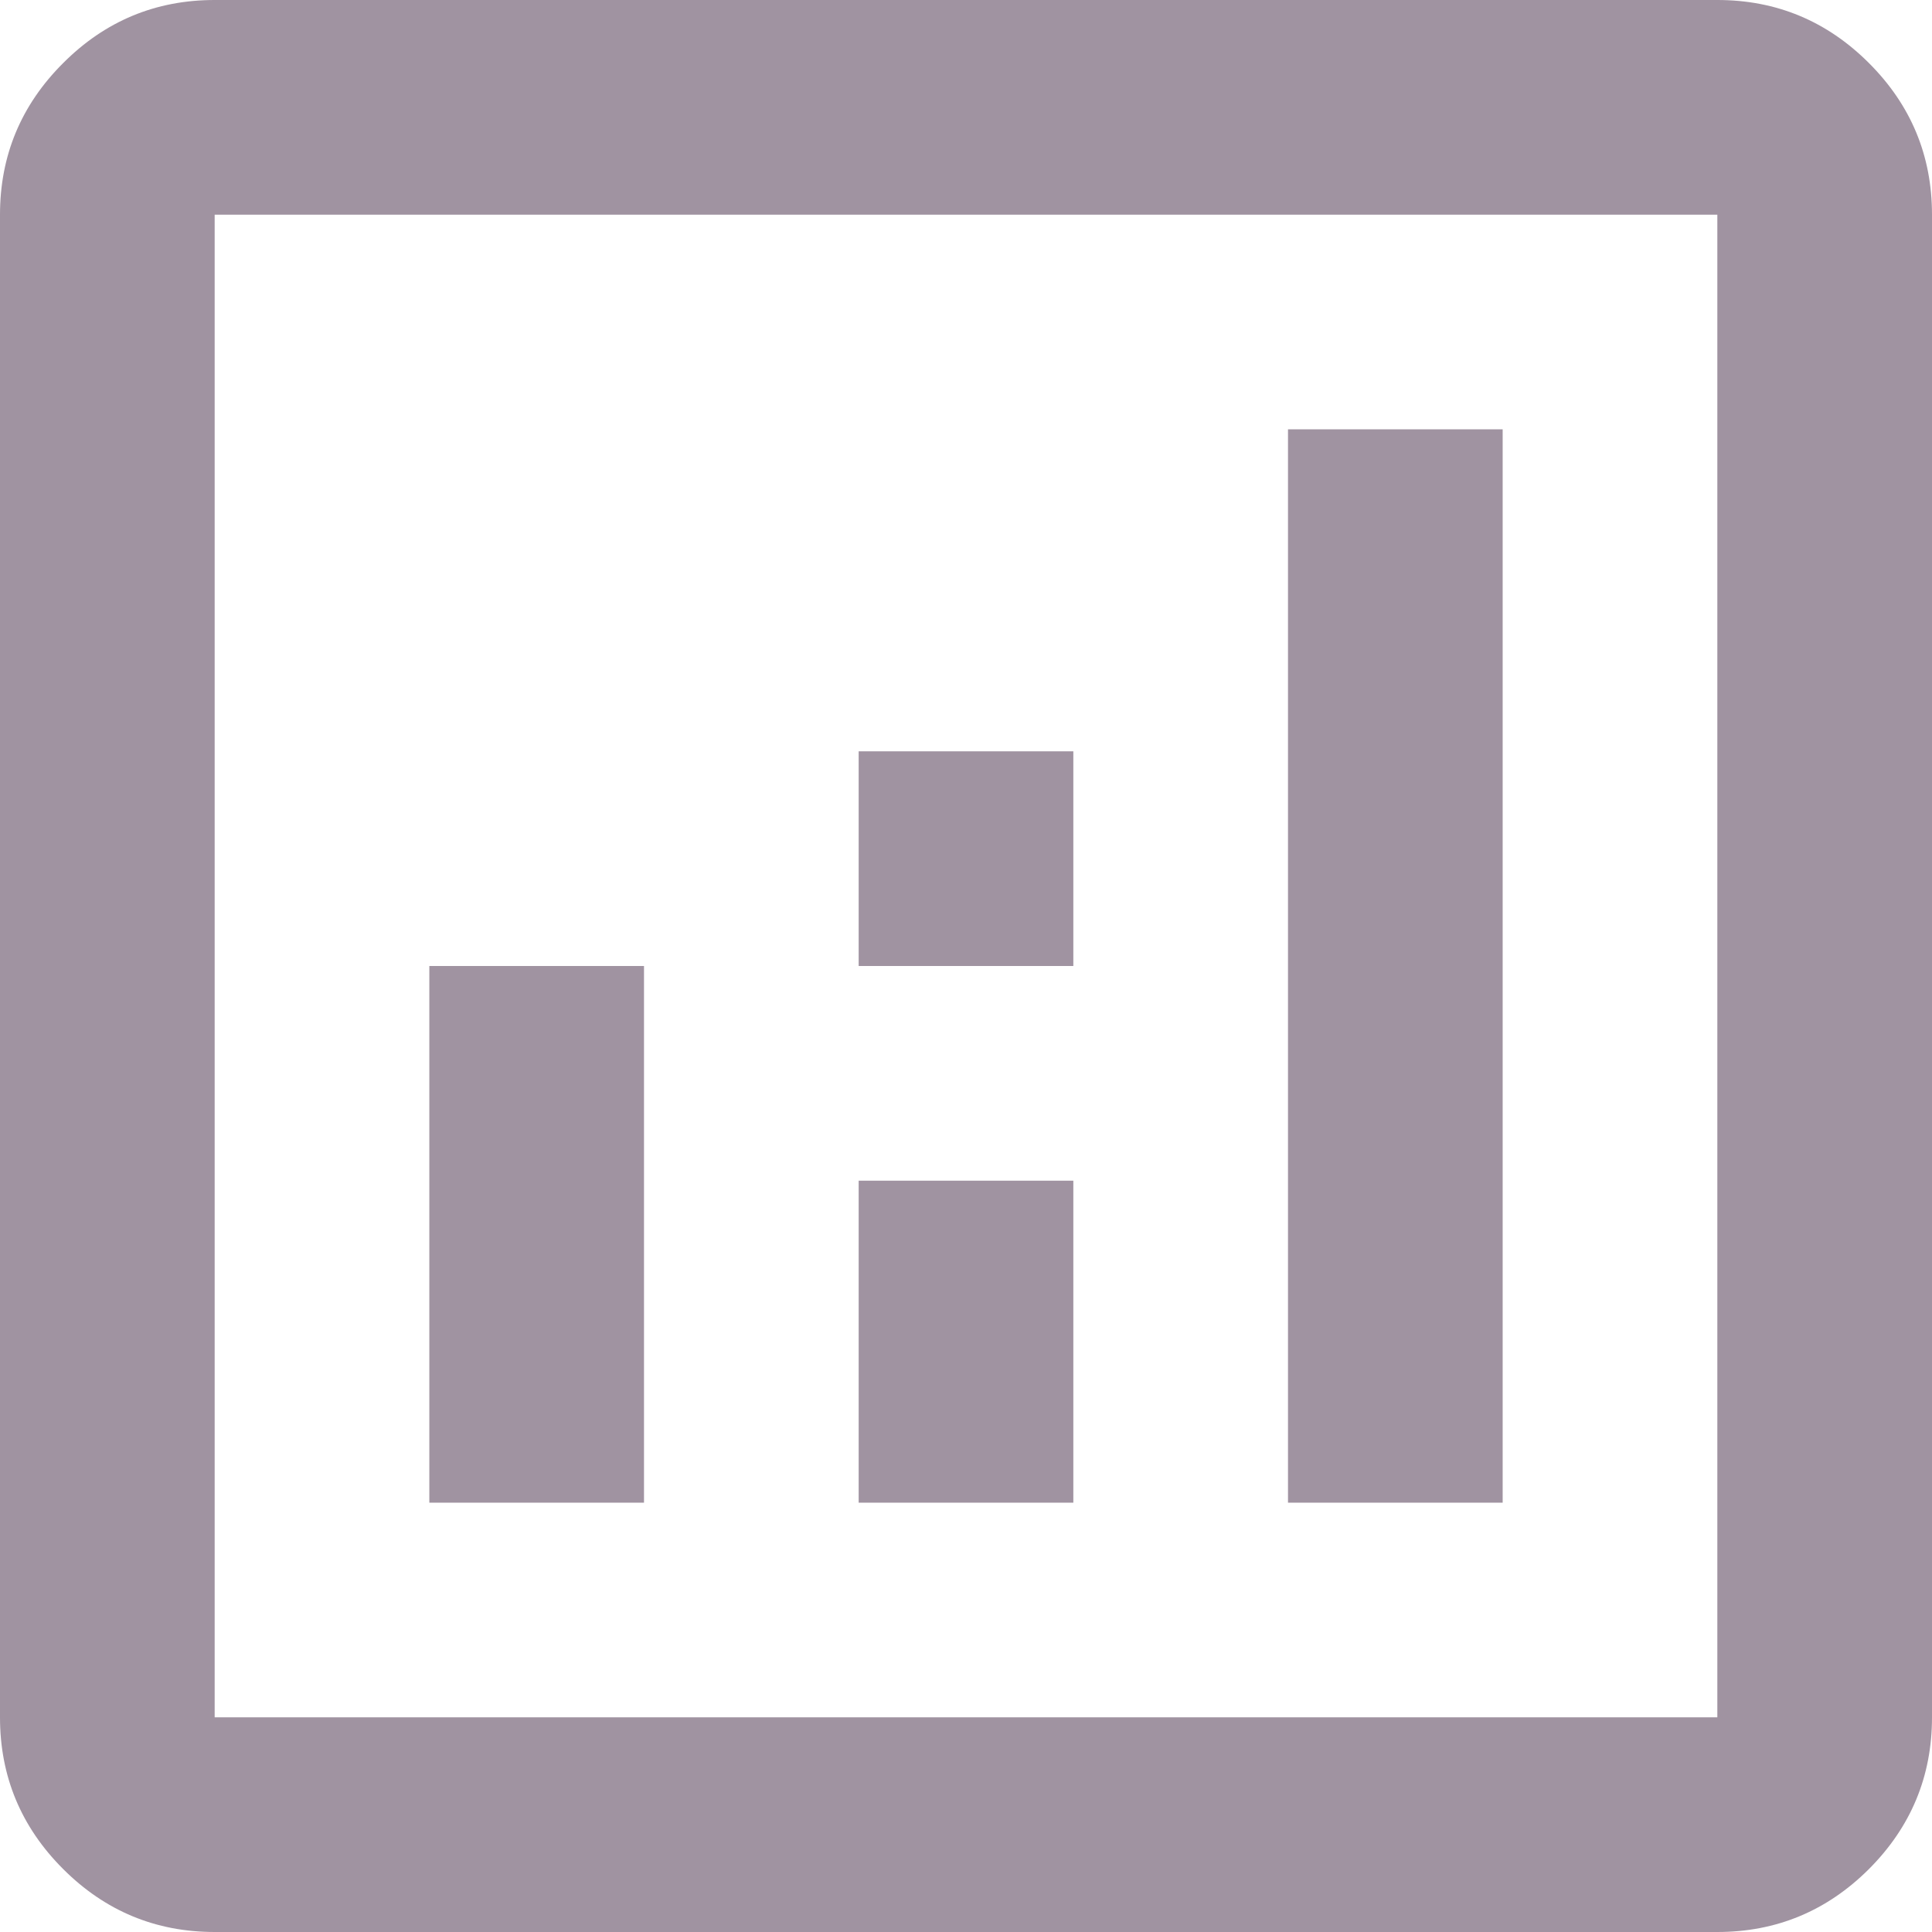
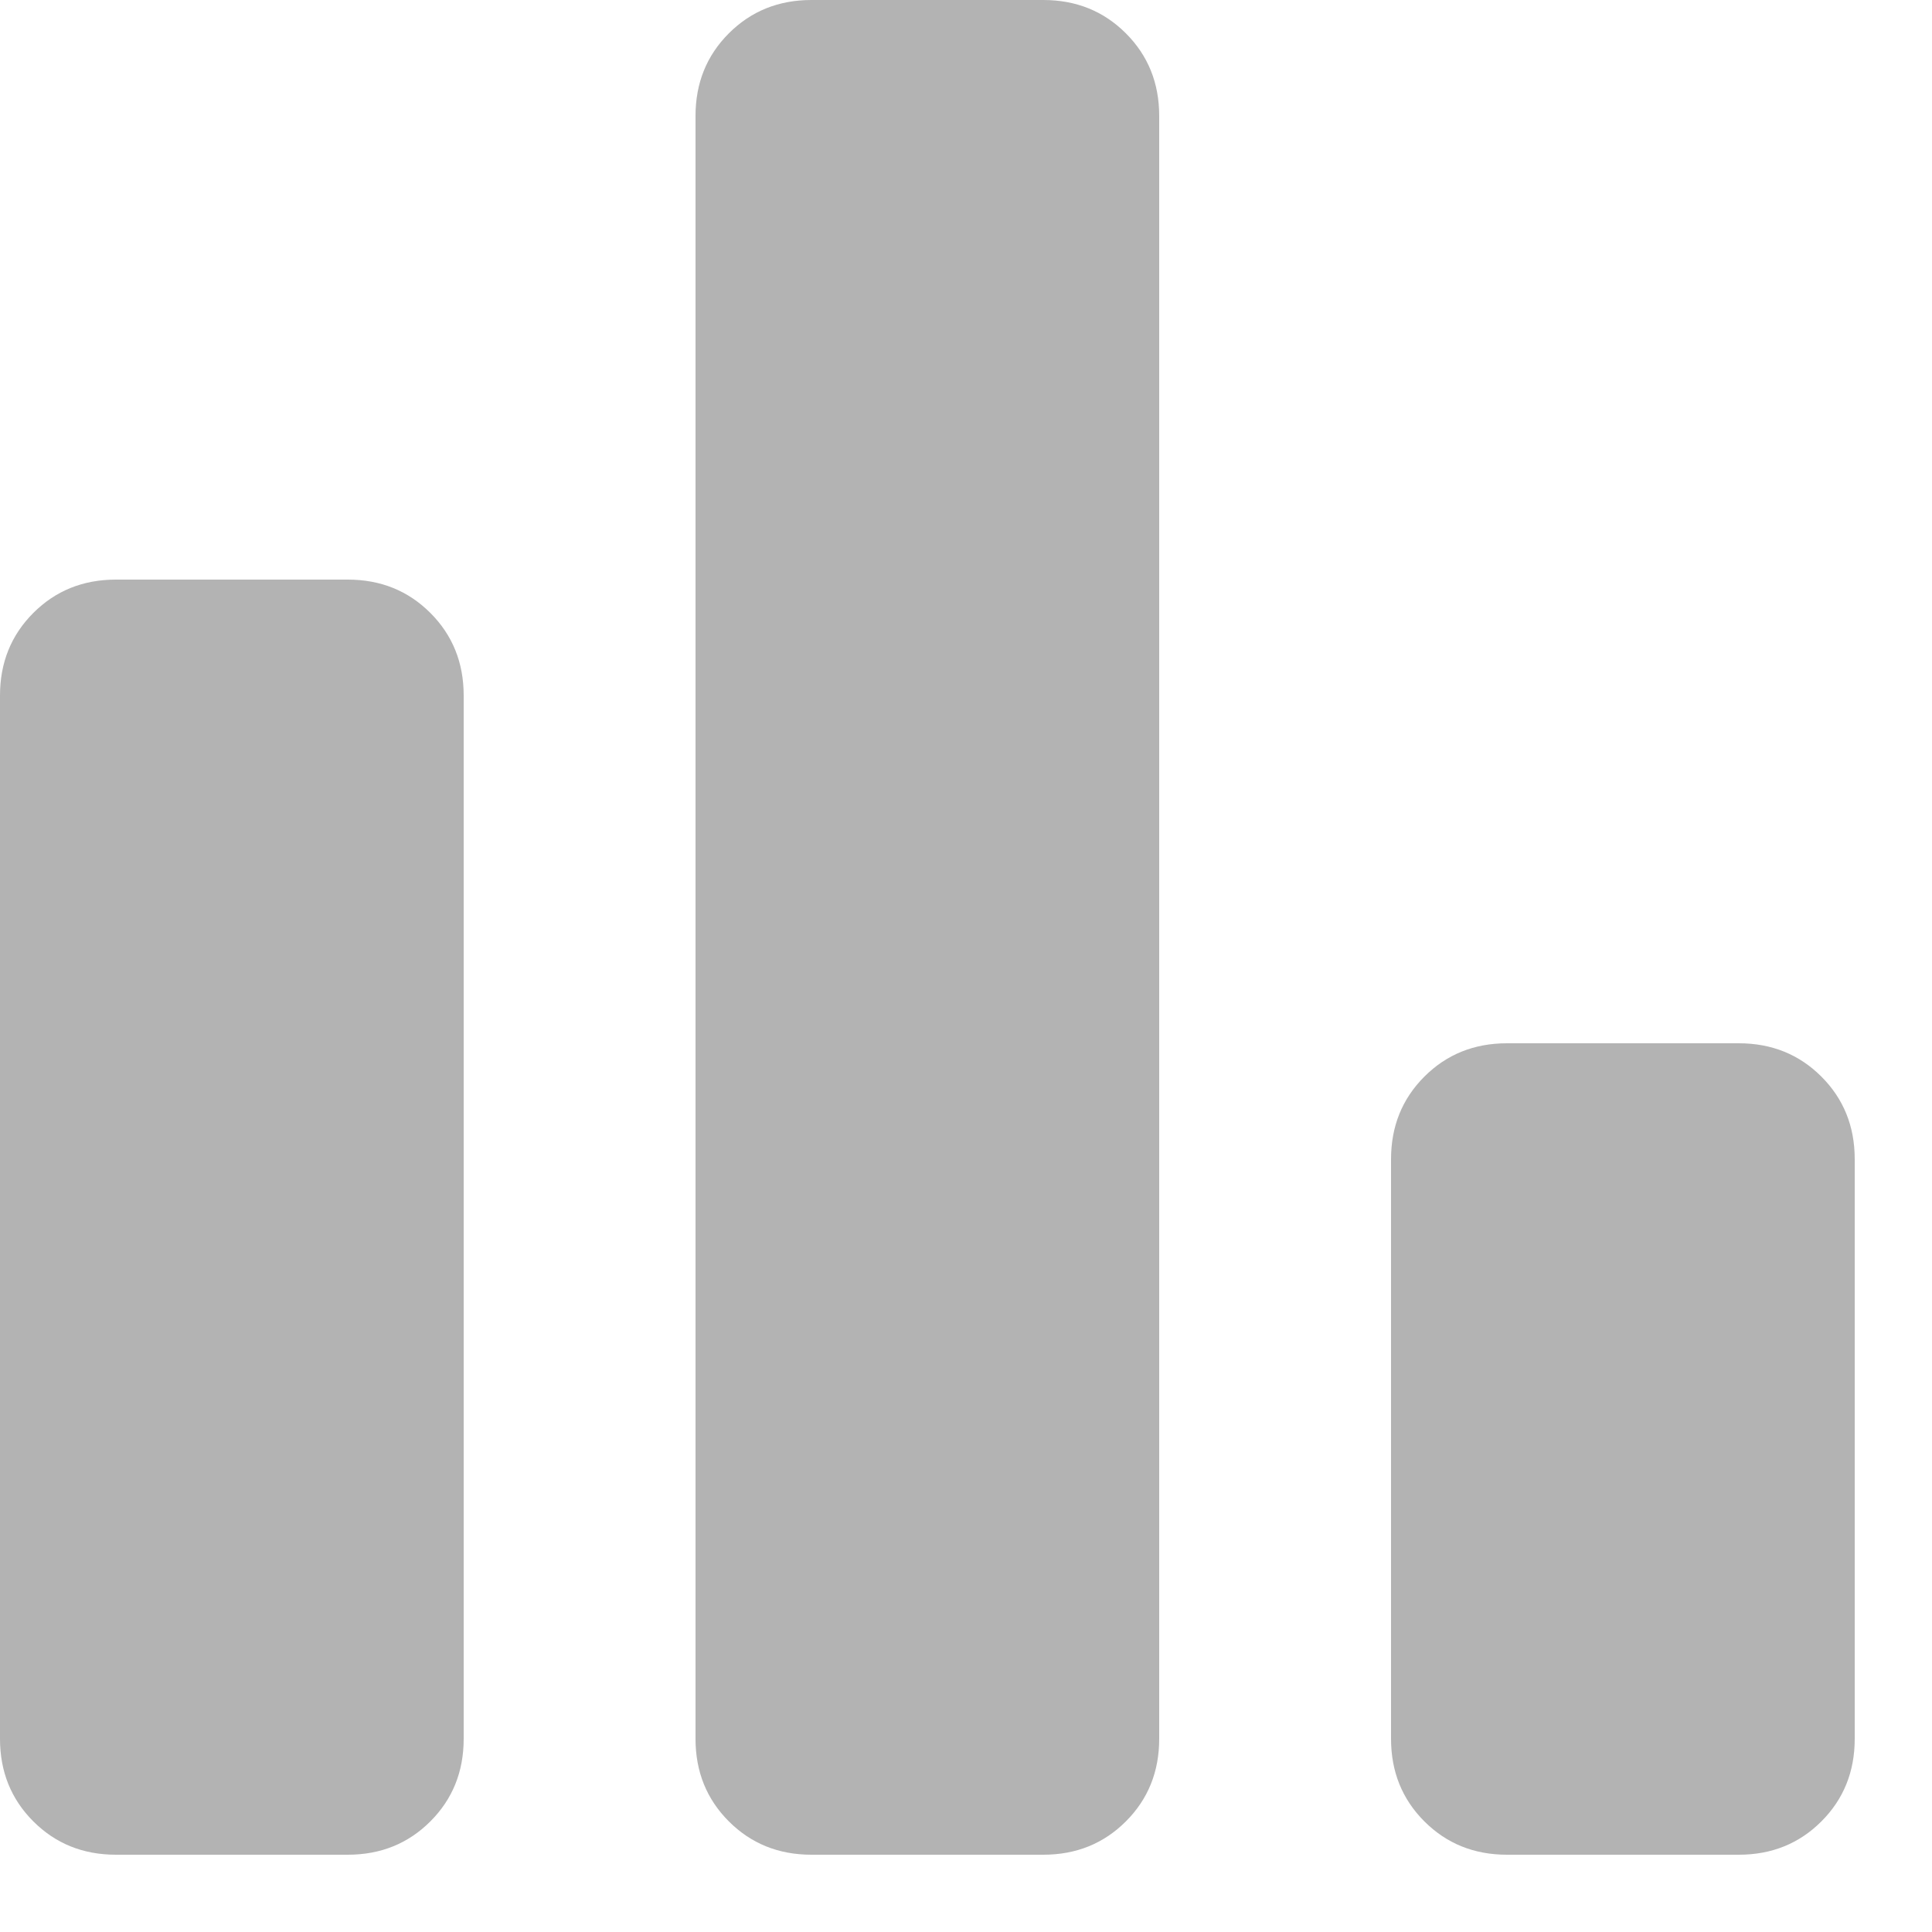
- <svg xmlns="http://www.w3.org/2000/svg" width="18" height="18" viewBox="0 0 18 18" fill="none">
-   <path d="M4 14H6V9H4V14ZM12 14H14V4H12V14ZM8 14H10V11H8V14ZM8 9H10V7H8V9ZM2 18C1.45 18 0.979 17.804 0.588 17.413C0.196 17.021 0 16.55 0 16V2C0 1.45 0.196 0.979 0.588 0.588C0.979 0.196 1.45 0 2 0H16C16.55 0 17.021 0.196 17.413 0.588C17.804 0.979 18 1.45 18 2V16C18 16.55 17.804 17.021 17.413 17.413C17.021 17.804 16.55 18 16 18H2ZM2 16H16V2H2V16ZM2 2V16V2Z" fill="#A093A1" />
+ <svg xmlns="http://www.w3.org/2000/svg" width="16" height="16" viewBox="0 0 16 16" fill="none">
+   <path d="M12.48 15.36C12.208 15.36 11.98 15.268 11.796 15.084C11.612 14.9 11.52 14.672 11.52 14.4V9.6C11.52 9.328 11.612 9.1 11.796 8.916C11.98 8.732 12.208 8.64 12.48 8.64H14.4C14.672 8.64 14.9 8.732 15.084 8.916C15.268 9.1 15.36 9.328 15.36 9.6V14.4C15.36 14.672 15.268 14.9 15.084 15.084C14.9 15.268 14.672 15.36 14.4 15.36H12.48ZM6.72 15.36C6.448 15.36 6.22 15.268 6.036 15.084C5.852 14.9 5.76 14.672 5.76 14.4V0.96C5.76 0.688 5.852 0.46 6.036 0.276C6.22 0.092 6.448 0 6.72 0H8.64C8.912 0 9.14 0.092 9.324 0.276C9.508 0.46 9.6 0.688 9.6 0.96V14.4C9.6 14.672 9.508 14.9 9.324 15.084C9.14 15.268 8.912 15.36 8.64 15.36H6.72ZM0.96 15.36C0.688 15.36 0.46 15.268 0.276 15.084C0.092 14.9 0 14.672 0 14.4V5.76C0 5.488 0.092 5.26 0.276 5.076C0.46 4.892 0.688 4.8 0.96 4.8H2.88C3.152 4.8 3.38 4.892 3.564 5.076C3.748 5.26 3.84 5.488 3.84 5.76V14.4C3.84 14.672 3.748 14.9 3.564 15.084C3.38 15.268 3.152 15.36 2.88 15.36H0.96Z" fill="#B3B3B3" />
</svg>
